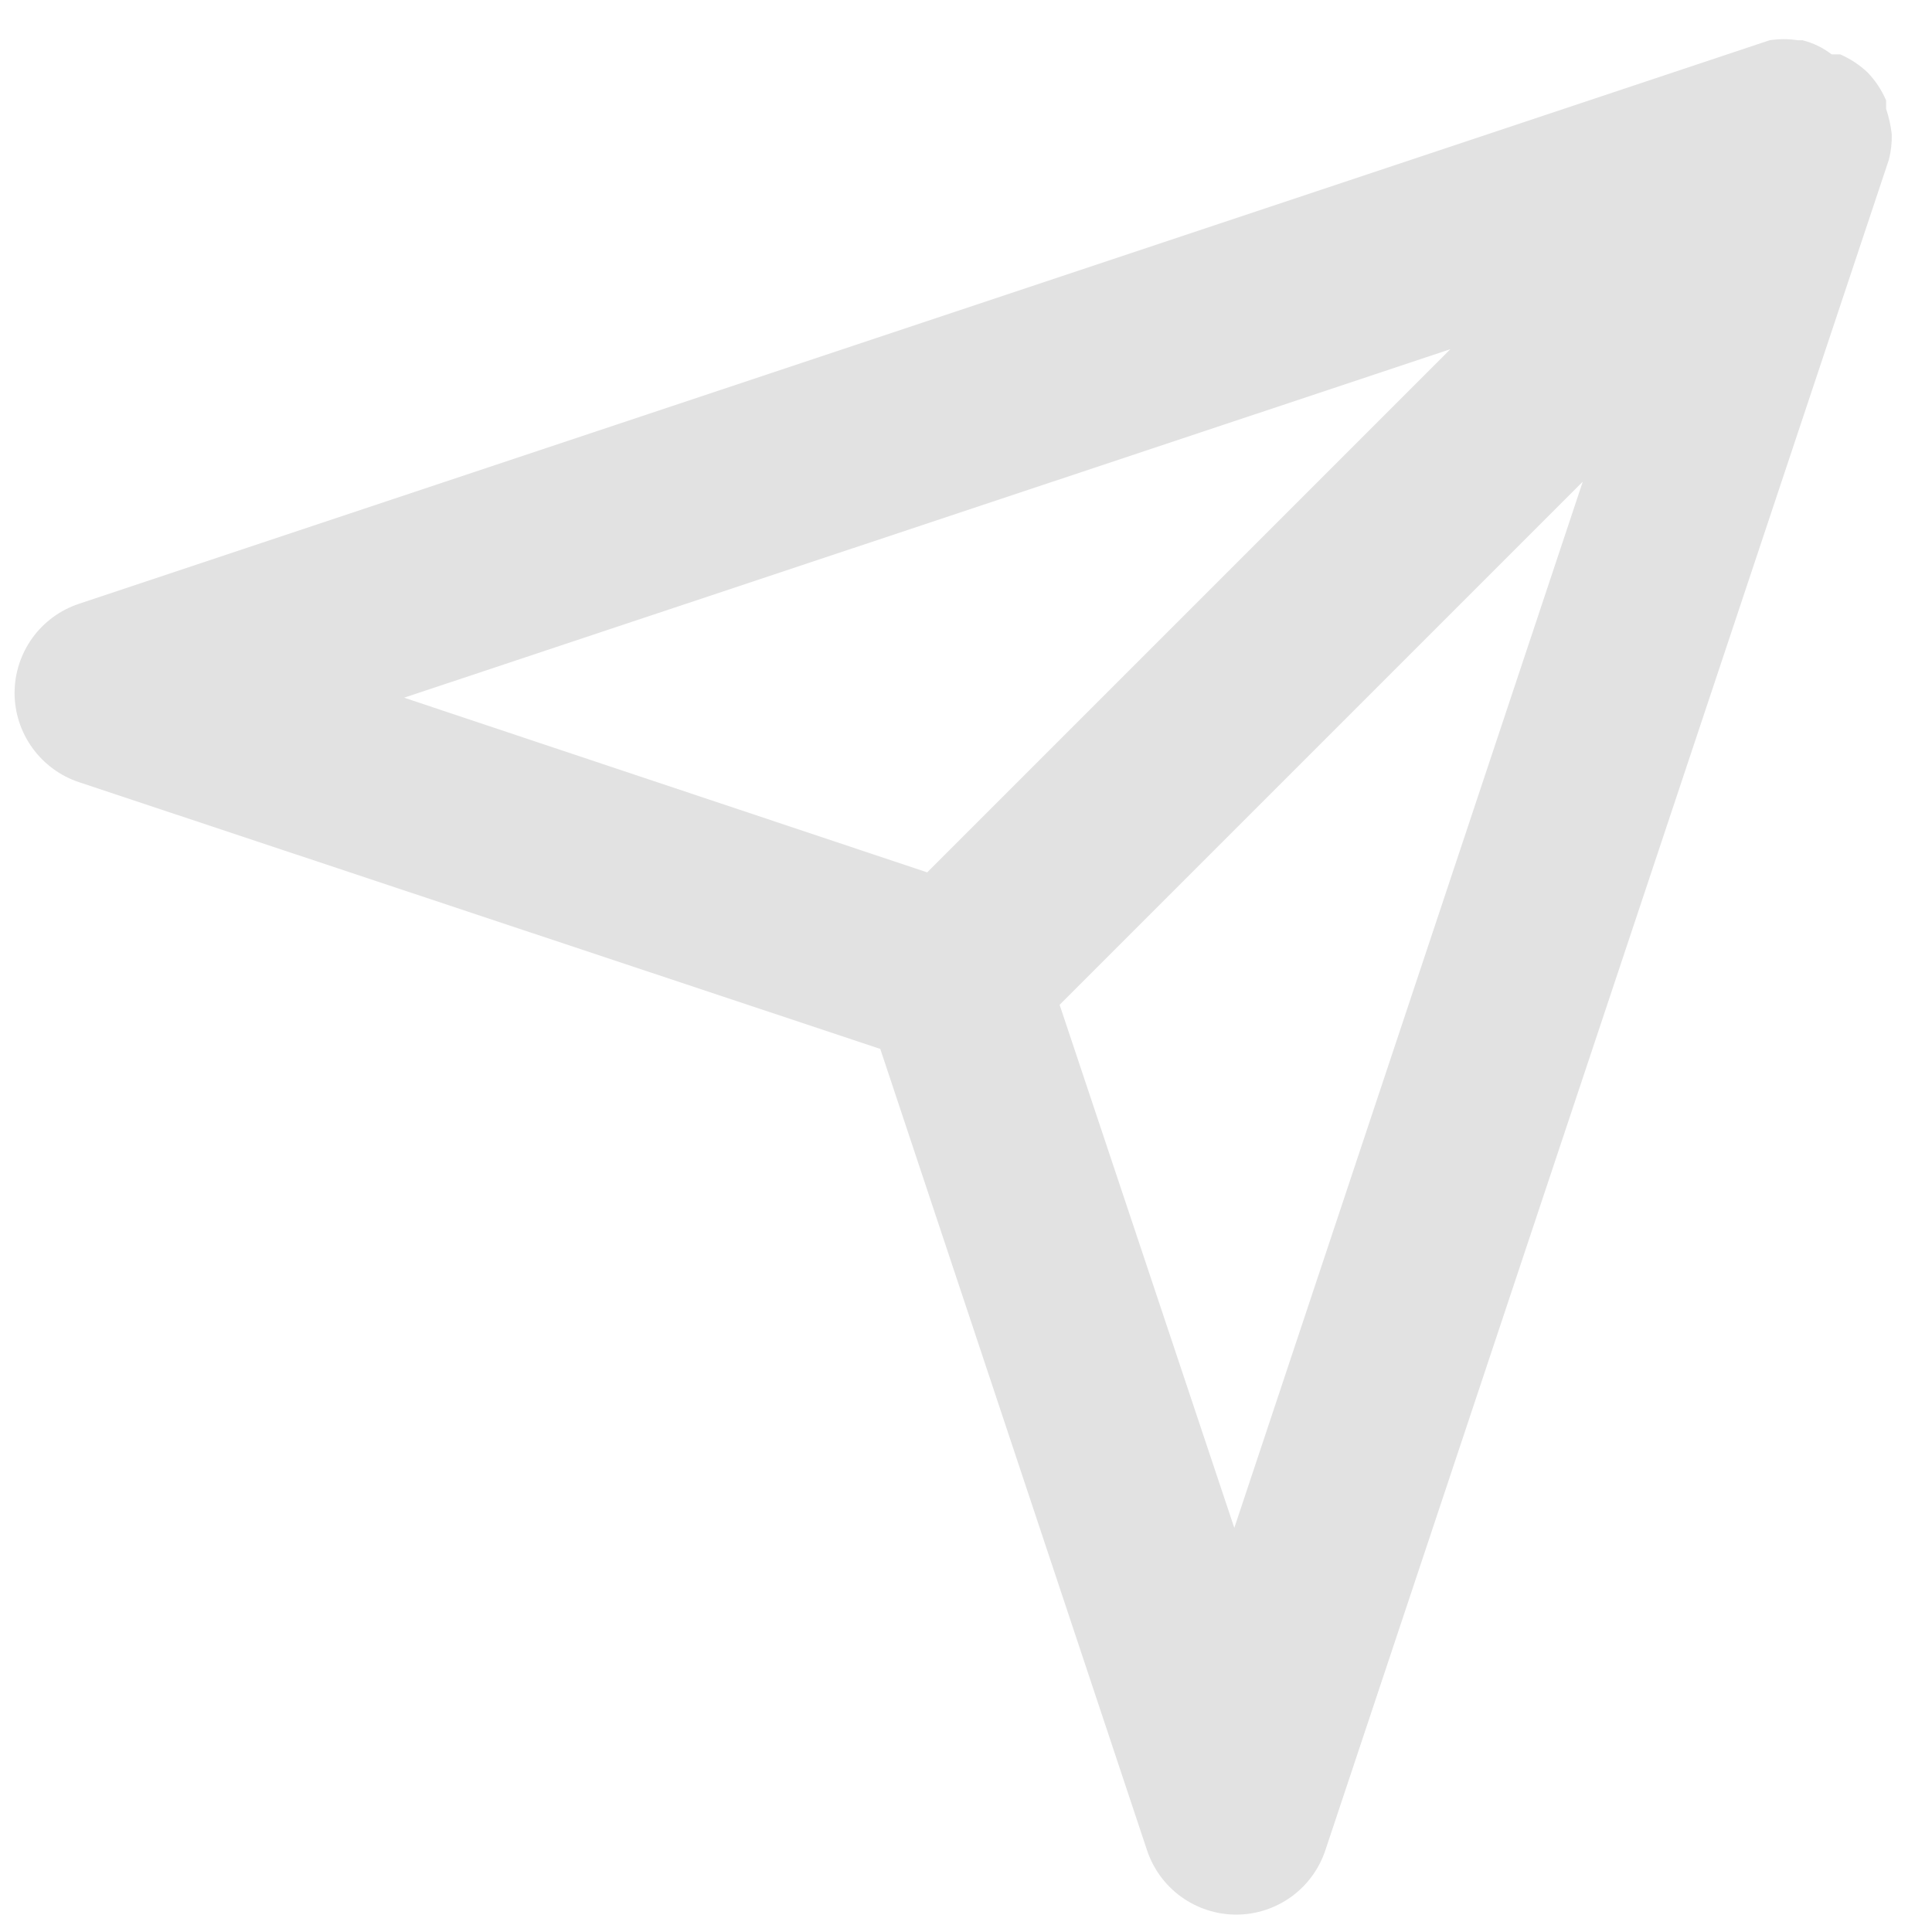
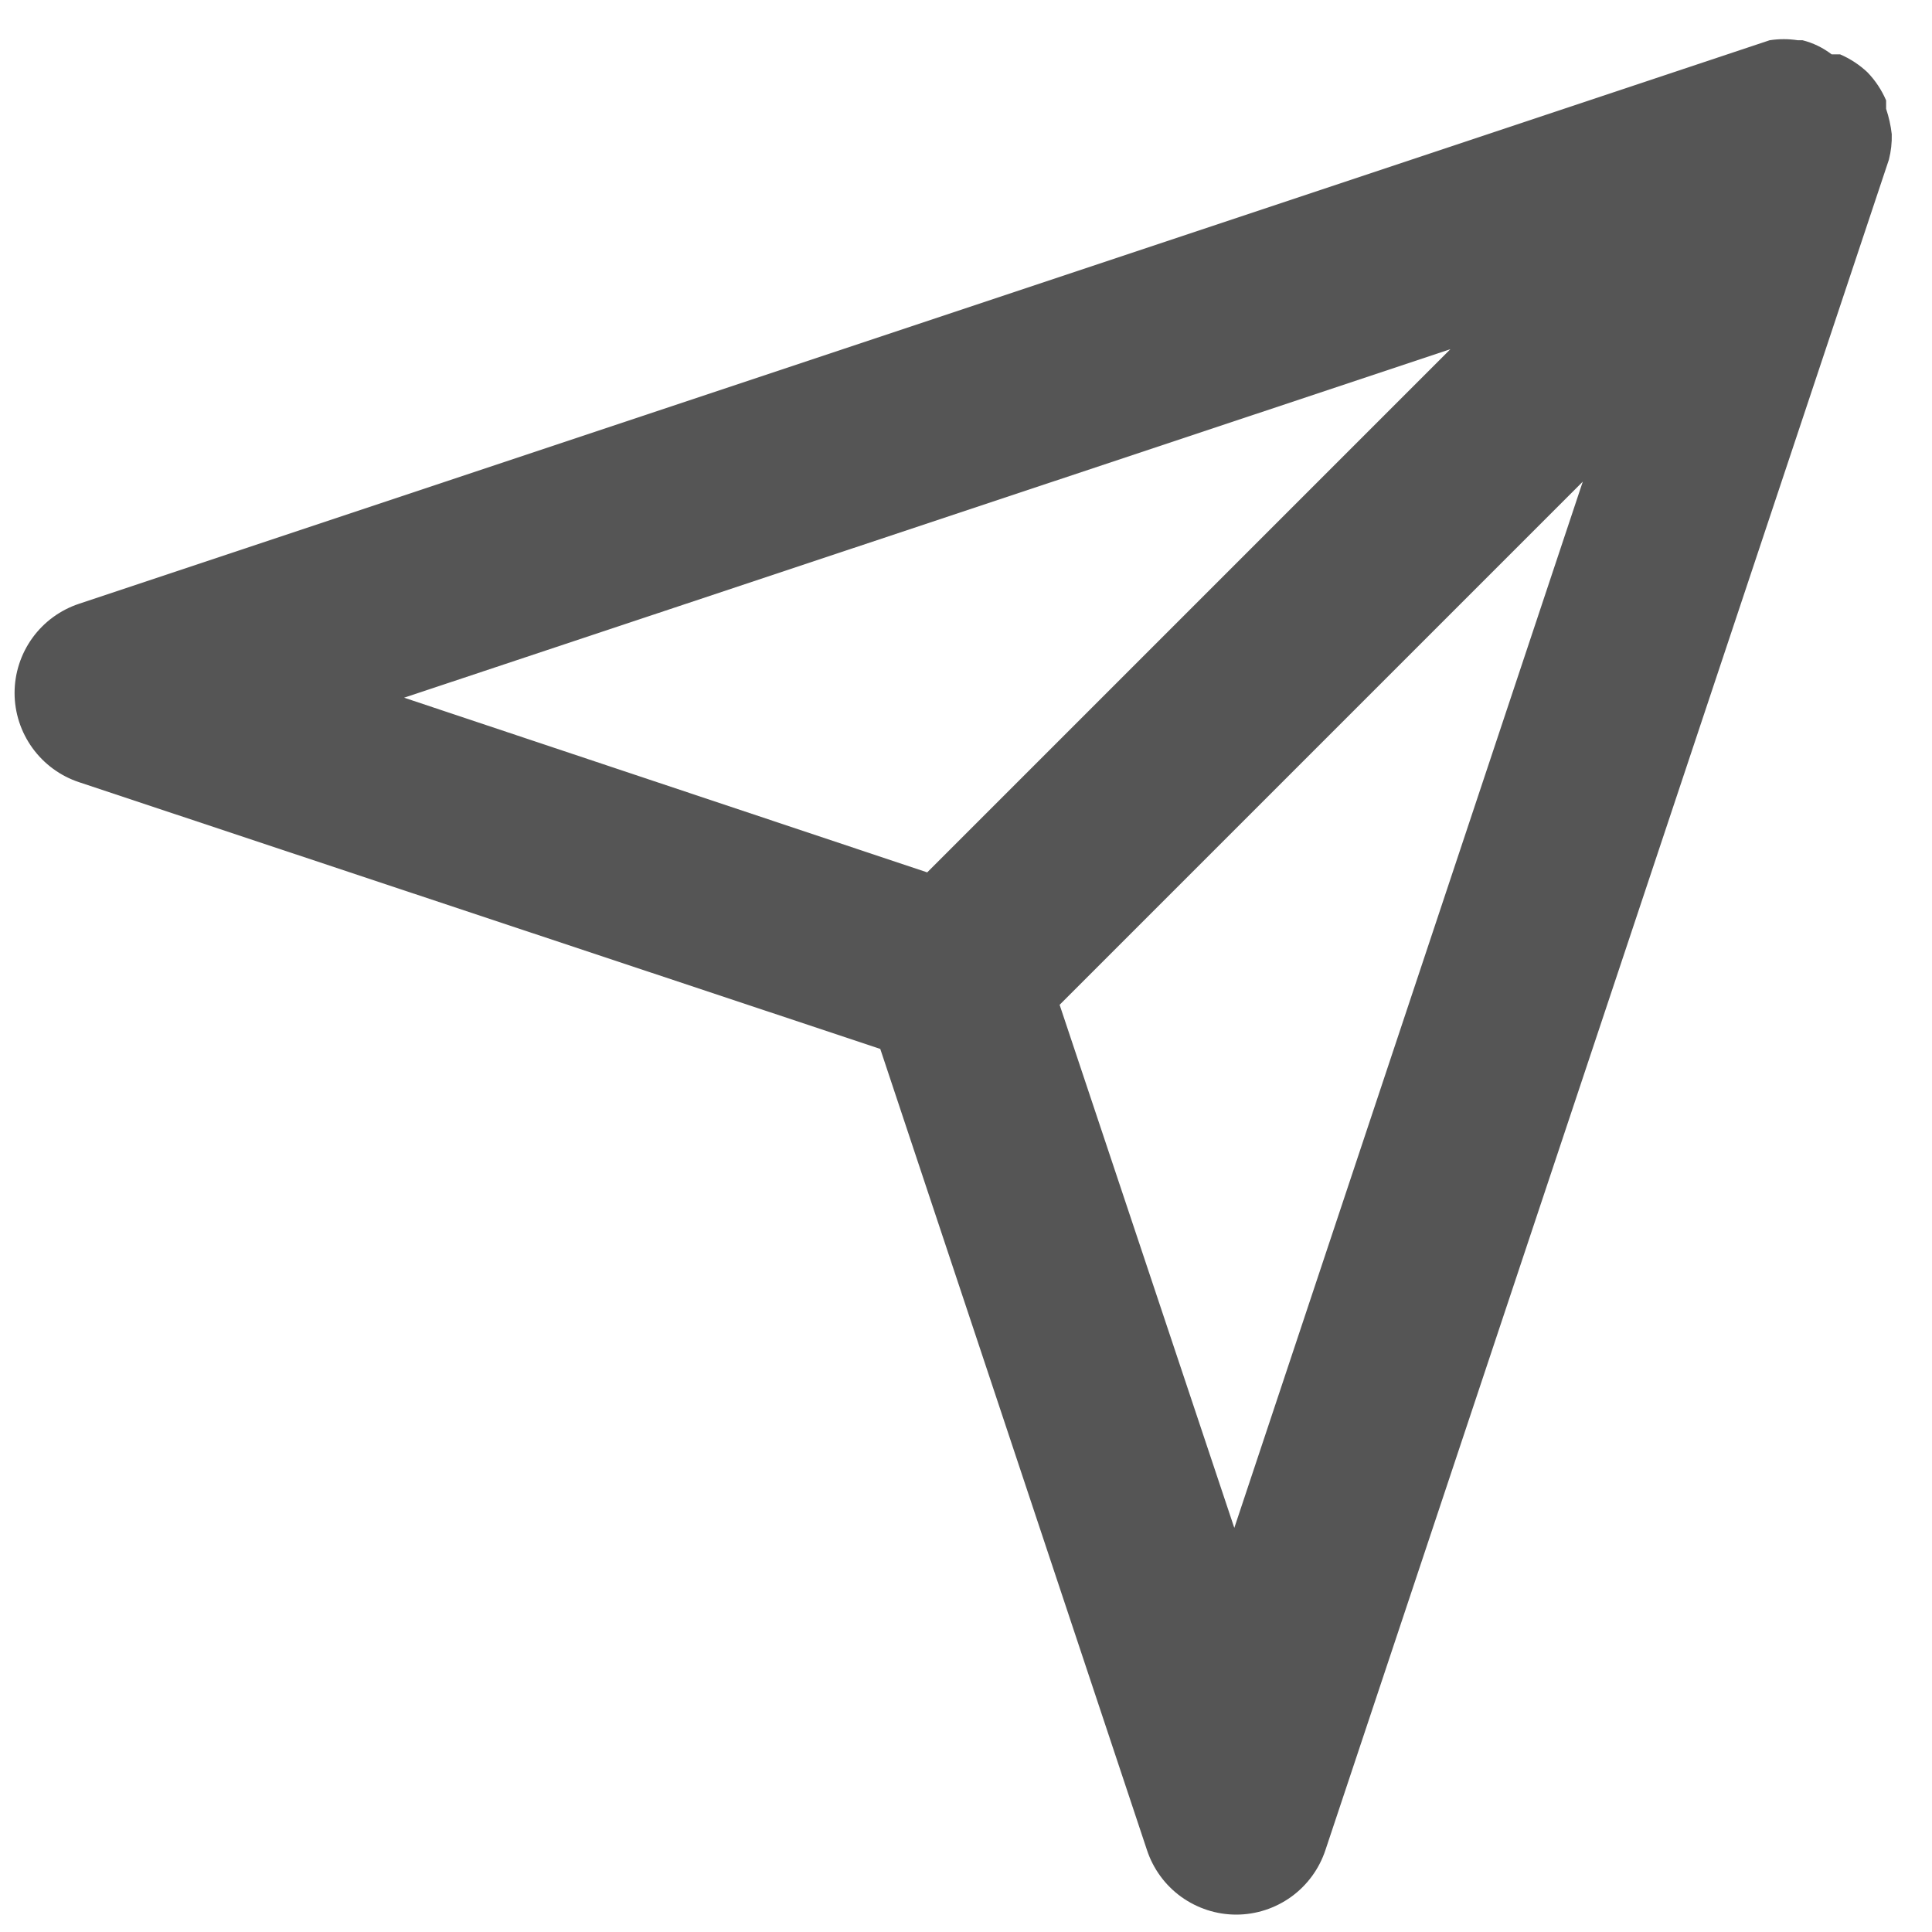
<svg xmlns="http://www.w3.org/2000/svg" width="24" height="24" viewBox="0 0 24 24" fill="none">
-   <path d="M23.5 1.667C23.488 1.559 23.464 1.454 23.43 1.352V1.247C23.374 1.117 23.295 0.998 23.197 0.897C23.098 0.804 22.983 0.729 22.858 0.675H22.753C22.646 0.593 22.523 0.533 22.392 0.5H22.333C22.217 0.482 22.099 0.482 21.983 0.5L0.983 7.5C0.75 7.577 0.547 7.725 0.403 7.924C0.259 8.123 0.181 8.363 0.181 8.608C0.181 8.854 0.259 9.093 0.403 9.292C0.547 9.491 0.75 9.64 0.983 9.717L10.935 13.03L14.248 22.982C14.325 23.215 14.473 23.418 14.672 23.562C14.872 23.706 15.111 23.784 15.357 23.784C15.602 23.784 15.842 23.706 16.041 23.562C16.24 23.418 16.388 23.215 16.465 22.982L23.465 1.982C23.491 1.879 23.503 1.773 23.5 1.667ZM18.017 4.338L11.518 10.837L5.02 8.667L18.017 4.338ZM15.333 18.98L13.163 12.482L19.662 5.983L15.333 18.98Z" fill="#E2E2E2" />
+   <path d="M23.5 1.667C23.488 1.559 23.464 1.454 23.43 1.352V1.247C23.374 1.117 23.295 0.998 23.197 0.897C23.098 0.804 22.983 0.729 22.858 0.675H22.753C22.646 0.593 22.523 0.533 22.392 0.5H22.333C22.217 0.482 22.099 0.482 21.983 0.5L0.983 7.5C0.75 7.577 0.547 7.725 0.403 7.924C0.259 8.123 0.181 8.363 0.181 8.608C0.181 8.854 0.259 9.093 0.403 9.292C0.547 9.491 0.75 9.64 0.983 9.717L10.935 13.03L14.248 22.982C14.325 23.215 14.473 23.418 14.672 23.562C14.872 23.706 15.111 23.784 15.357 23.784C15.602 23.784 15.842 23.706 16.041 23.562C16.24 23.418 16.388 23.215 16.465 22.982L23.465 1.982C23.491 1.879 23.503 1.773 23.5 1.667ZM18.017 4.338L11.518 10.837L5.02 8.667L18.017 4.338ZM15.333 18.98L13.163 12.482L19.662 5.983L15.333 18.98Z" fill="#555" />
</svg>
